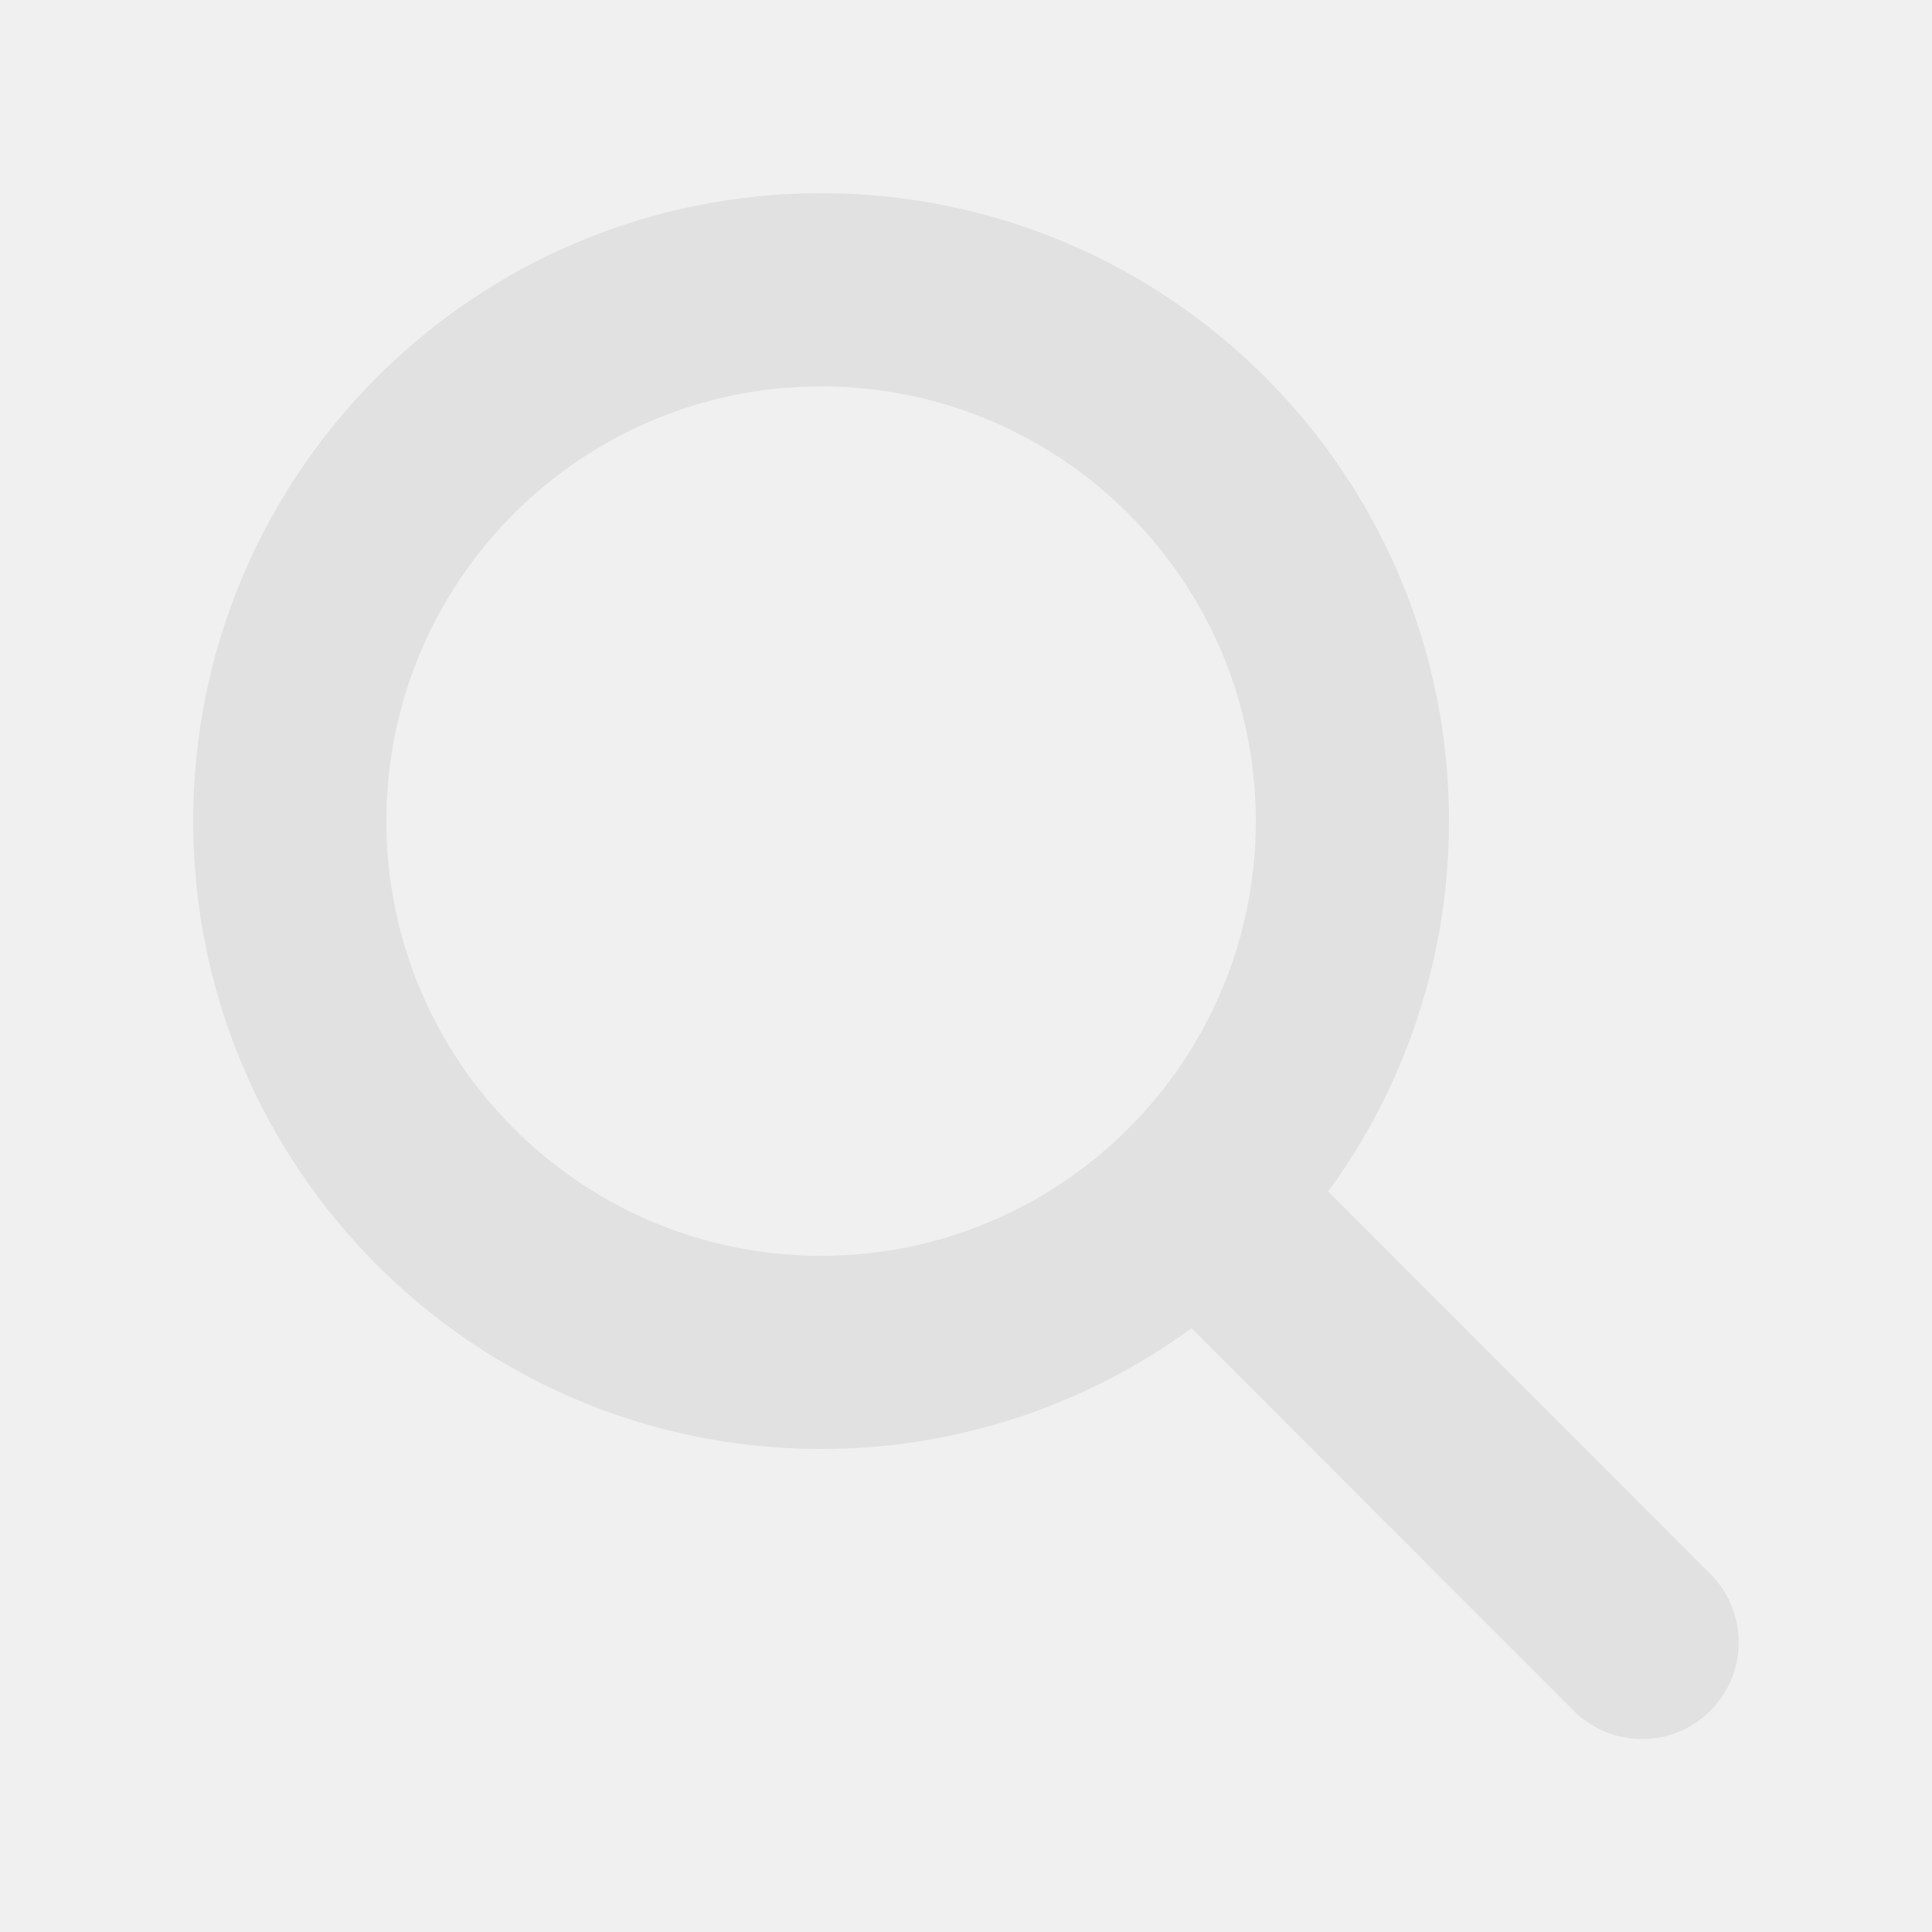
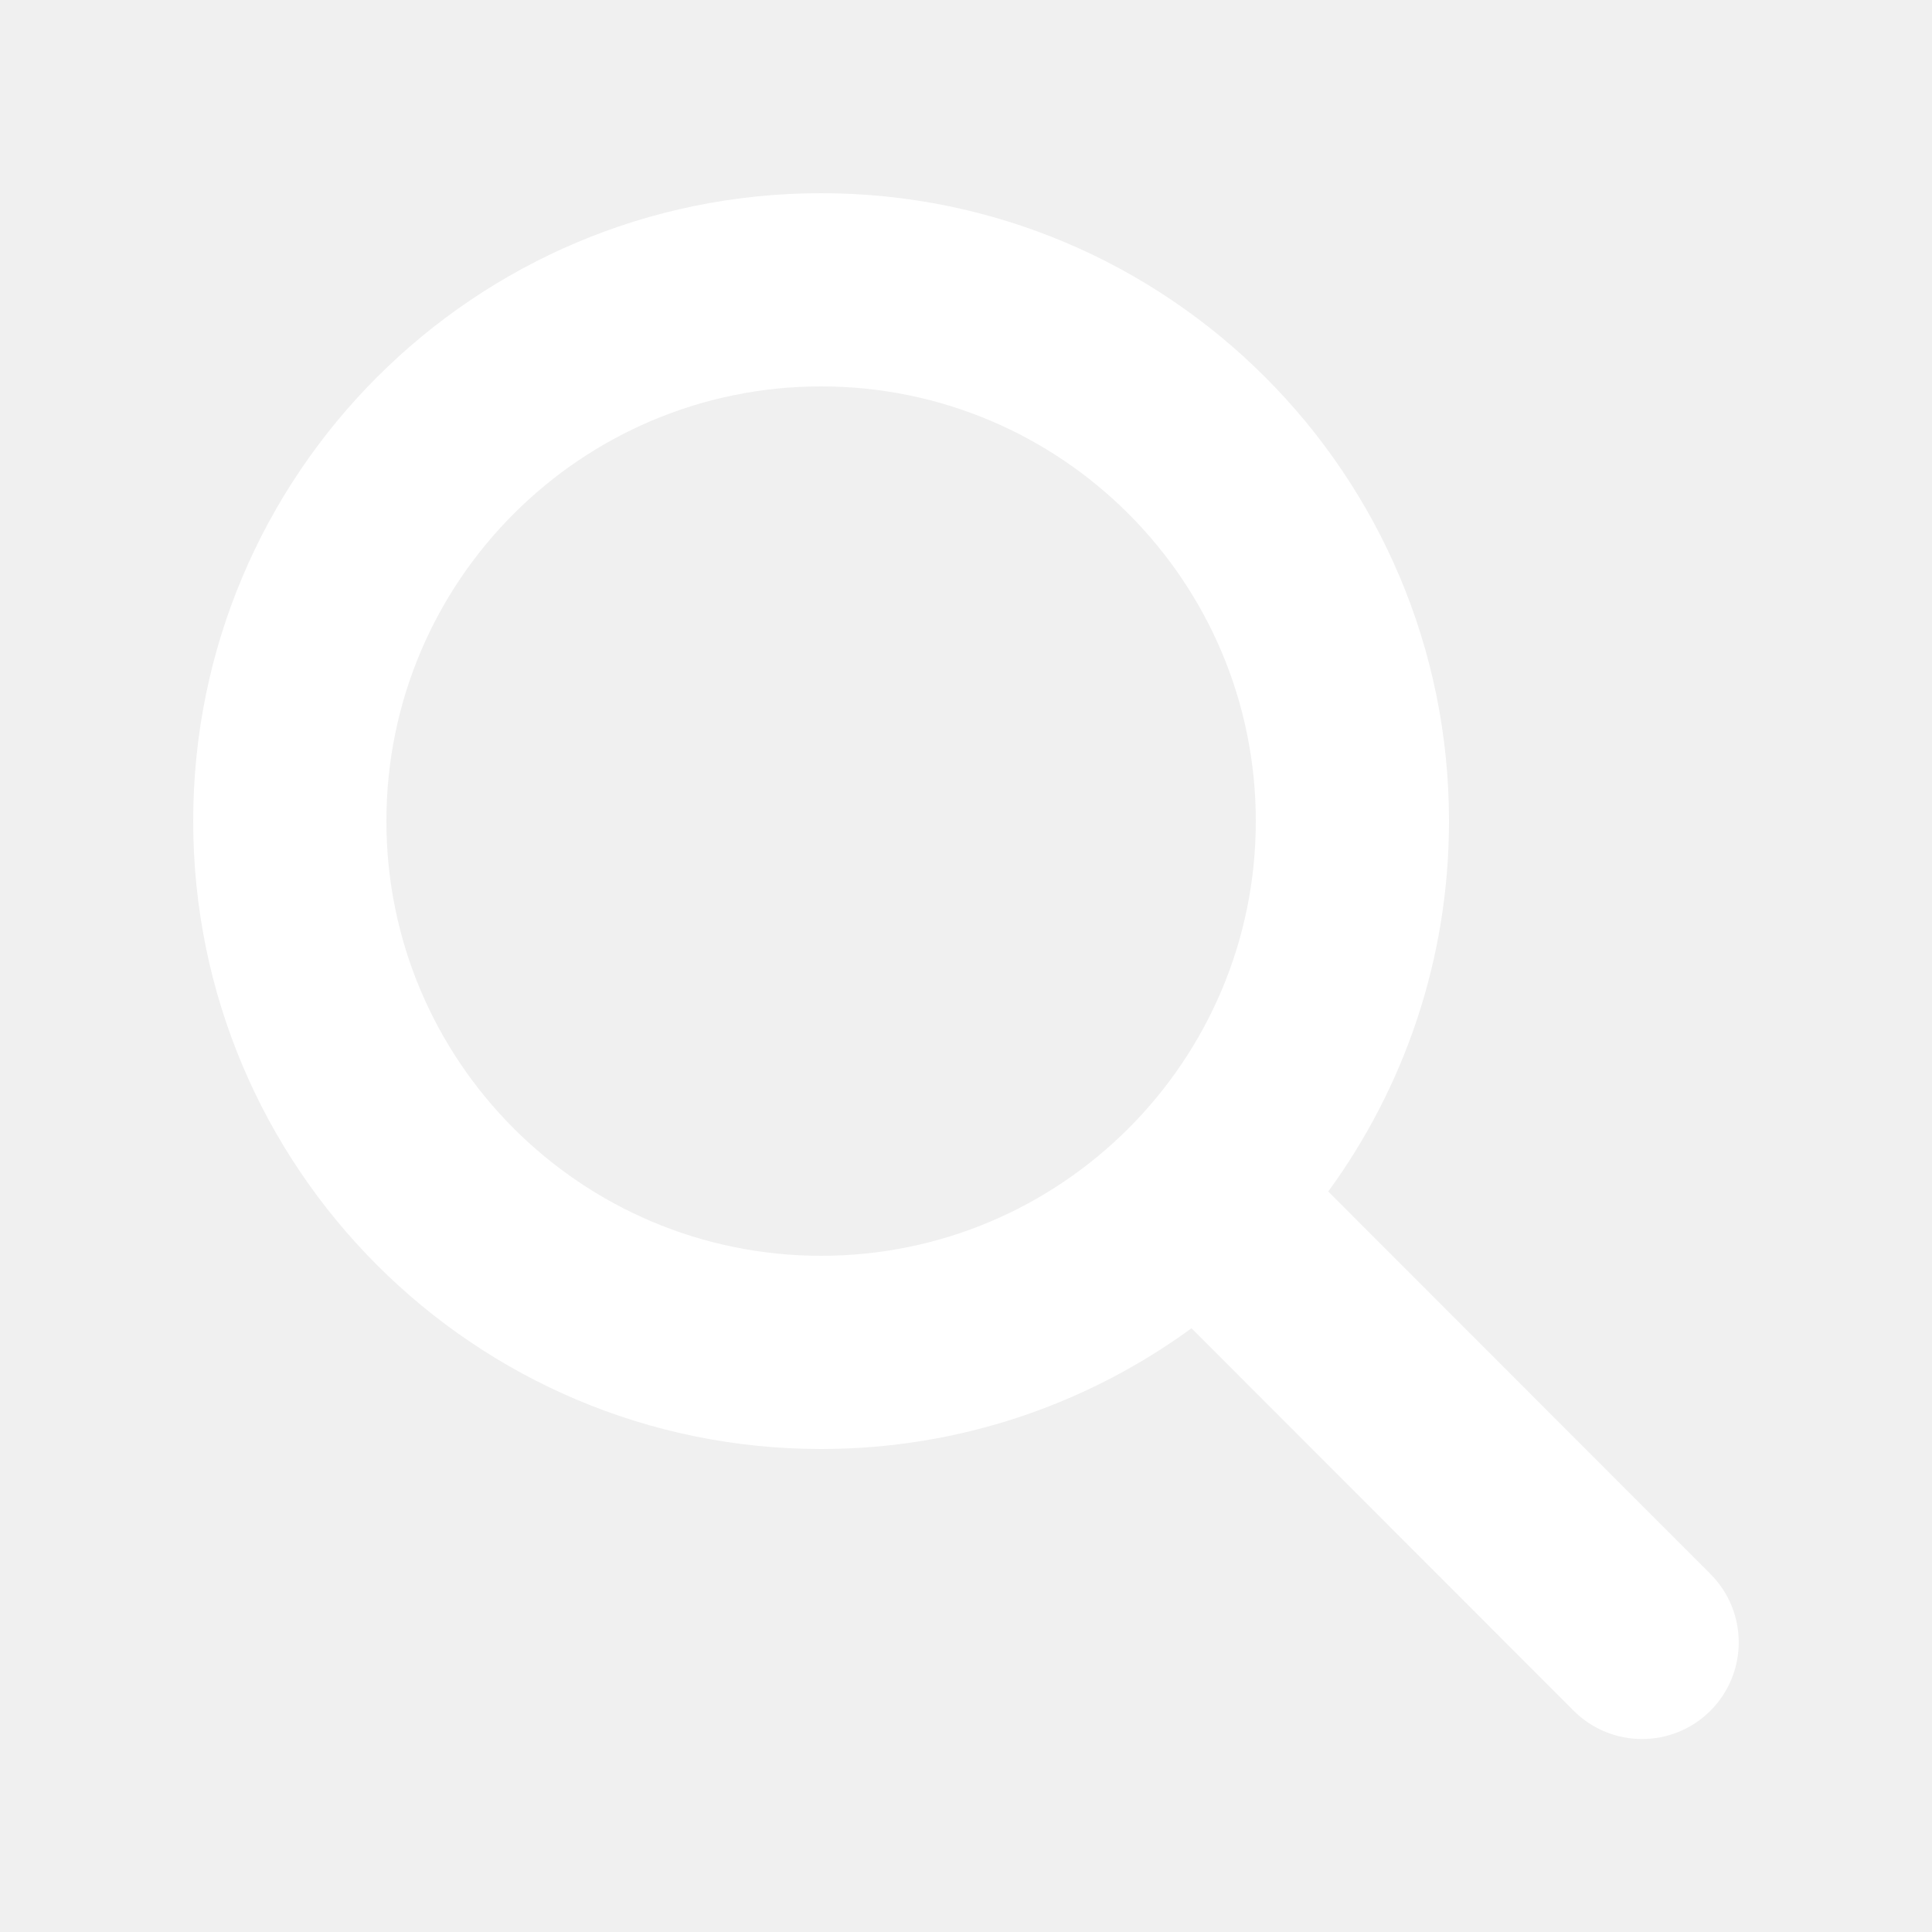
<svg xmlns="http://www.w3.org/2000/svg" viewBox="0 0 640 640">
-   <path fill="rgb(225, 225, 225)" d="M480 272C480 317.9 465.1 360.3 440 394.7L566.6 521.4C579.1 533.9 579.1 554.2 566.6 566.7C554.1 579.2 533.8 579.2 521.3 566.7L394.7 440C360.3 465.1 317.9 480 272 480C157.1 480 64 386.9 64 272C64 157.1 157.1 64 272 64C386.9 64 480 157.1 480 272zM272 416C351.5 416 416 351.5 416 272C416 192.5 351.5 128 272 128C192.5 128 128 192.5 128 272C128 351.5 192.5 416 272 416z" />
+   <path fill="#ffffff" d="M480 272C480 317.9 465.1 360.3 440 394.7L566.6 521.4C579.1 533.9 579.1 554.2 566.6 566.7C554.1 579.2 533.8 579.2 521.3 566.7L394.7 440C360.3 465.1 317.9 480 272 480C157.1 480 64 386.9 64 272C64 157.1 157.1 64 272 64C386.9 64 480 157.1 480 272zM272 416C351.5 416 416 351.5 416 272C416 192.5 351.5 128 272 128C192.5 128 128 192.5 128 272C128 351.5 192.5 416 272 416z" />
</svg>
